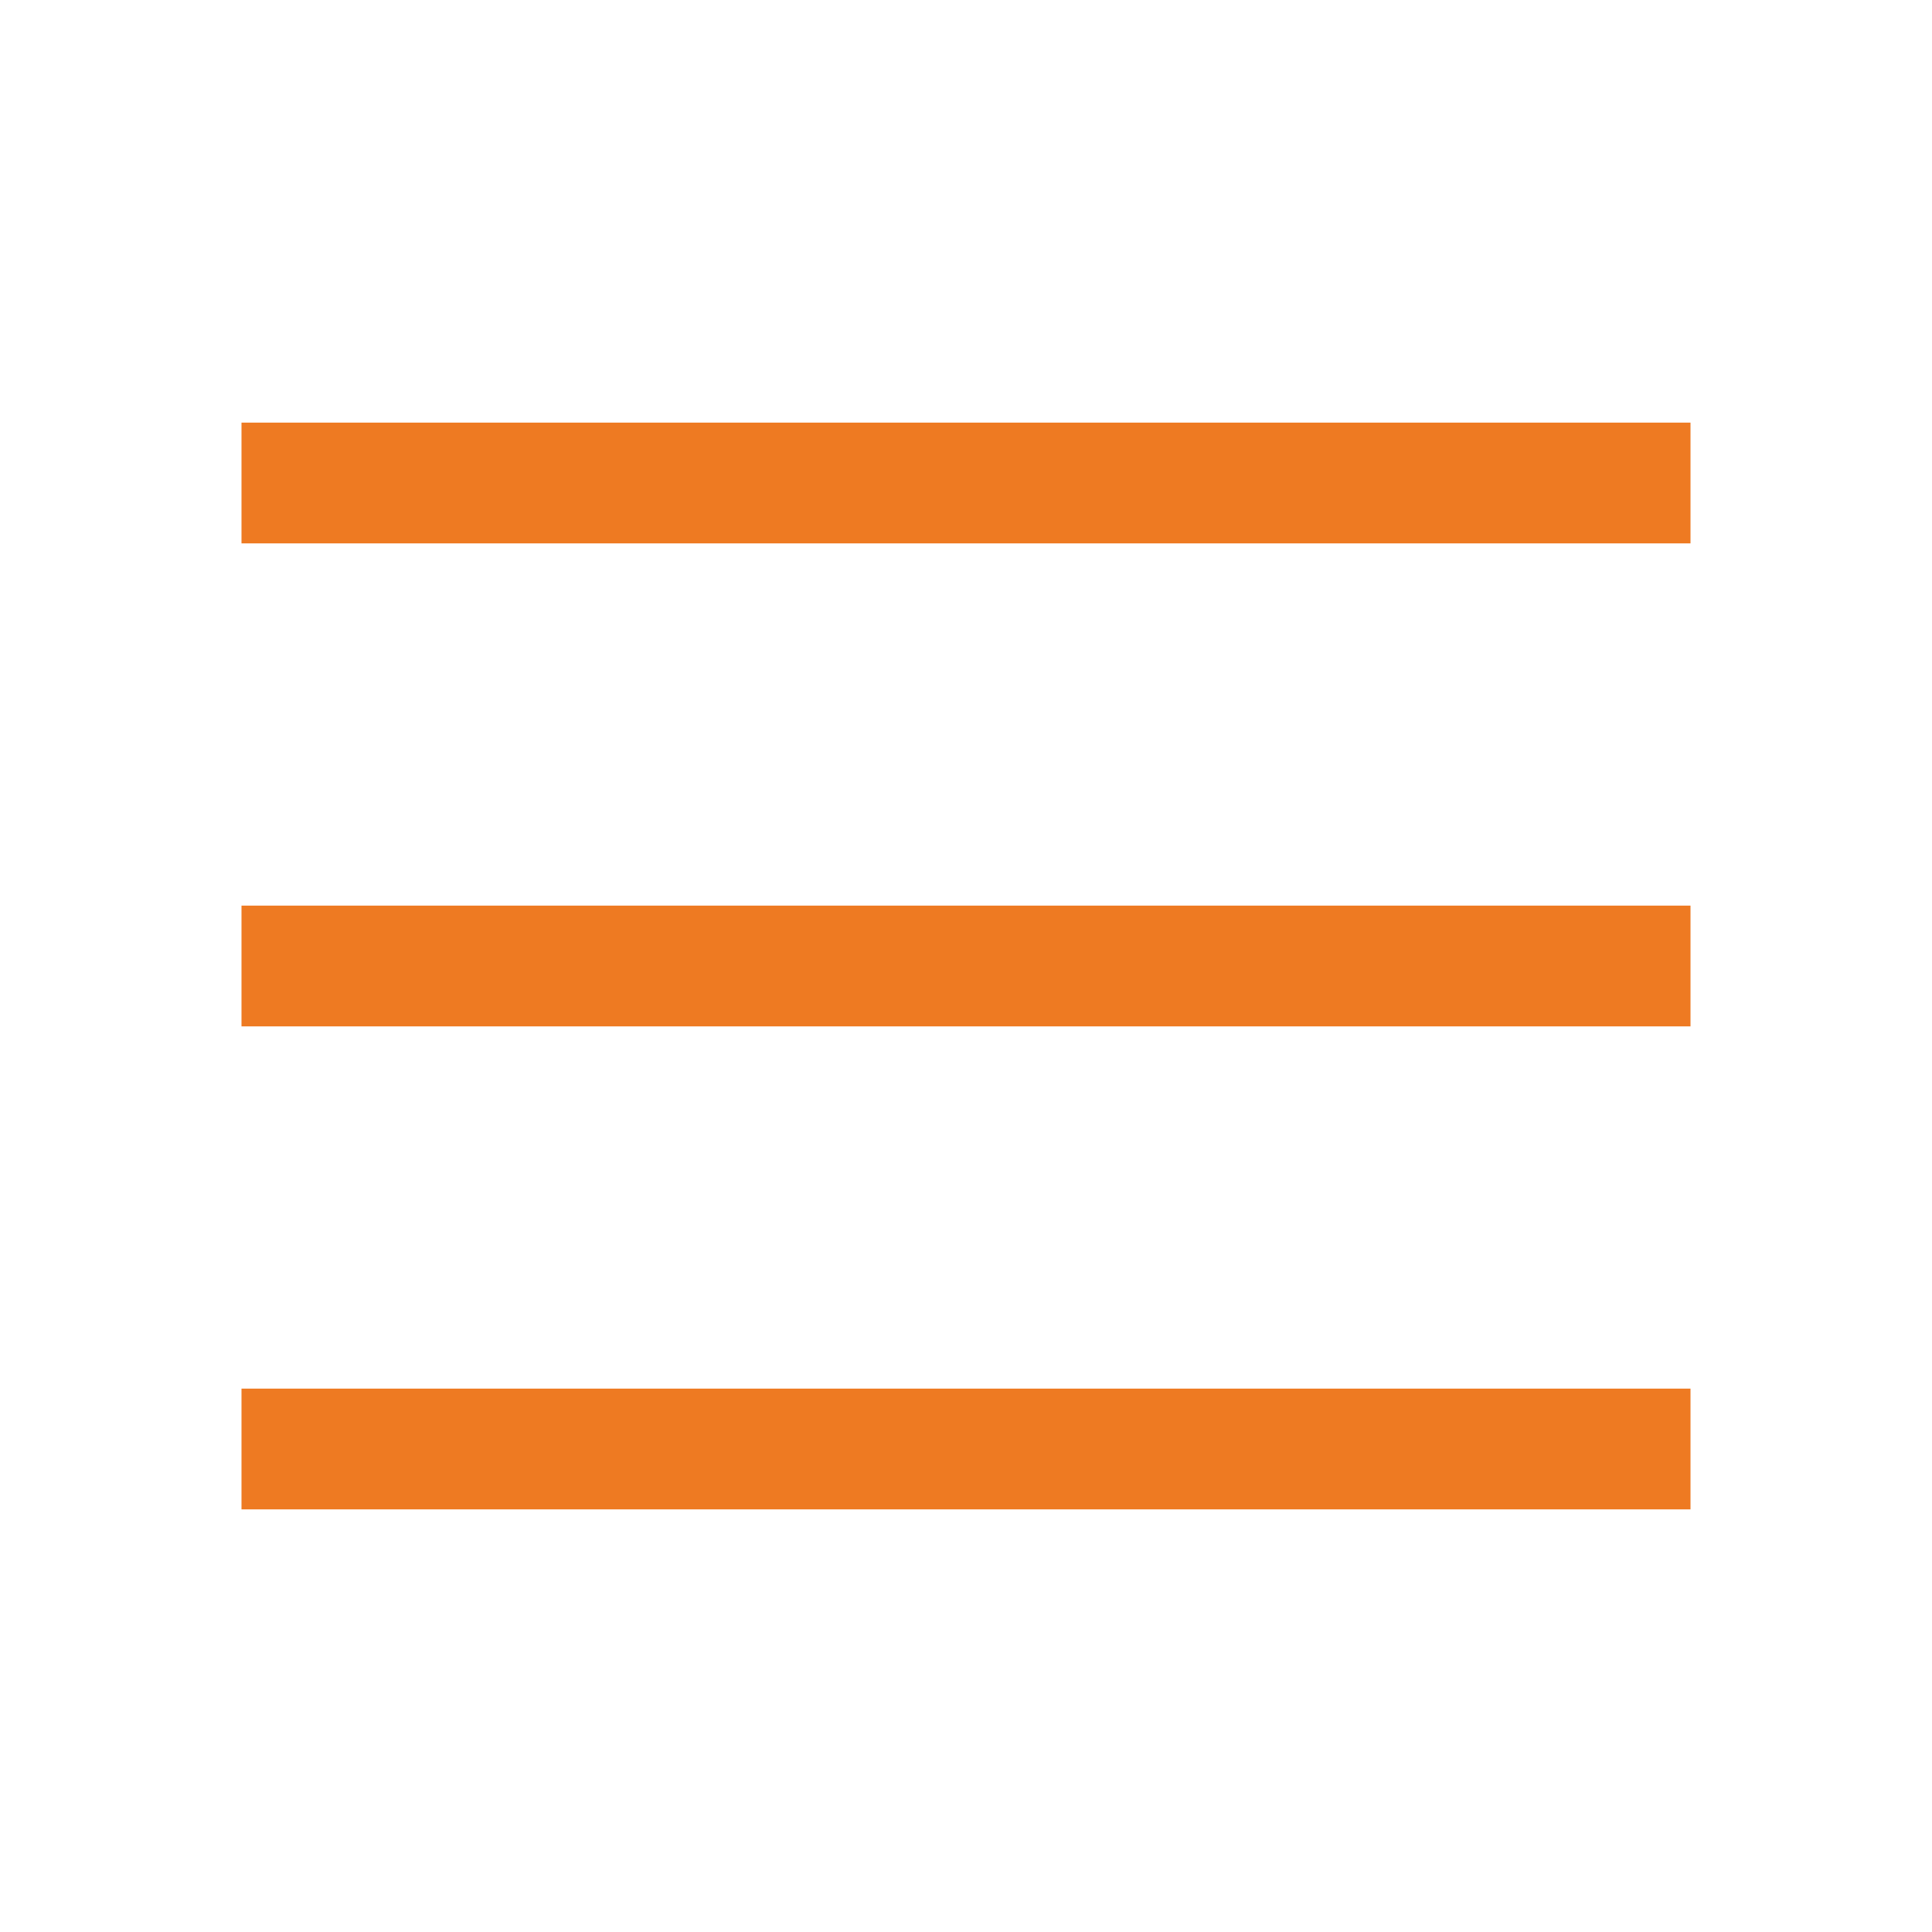
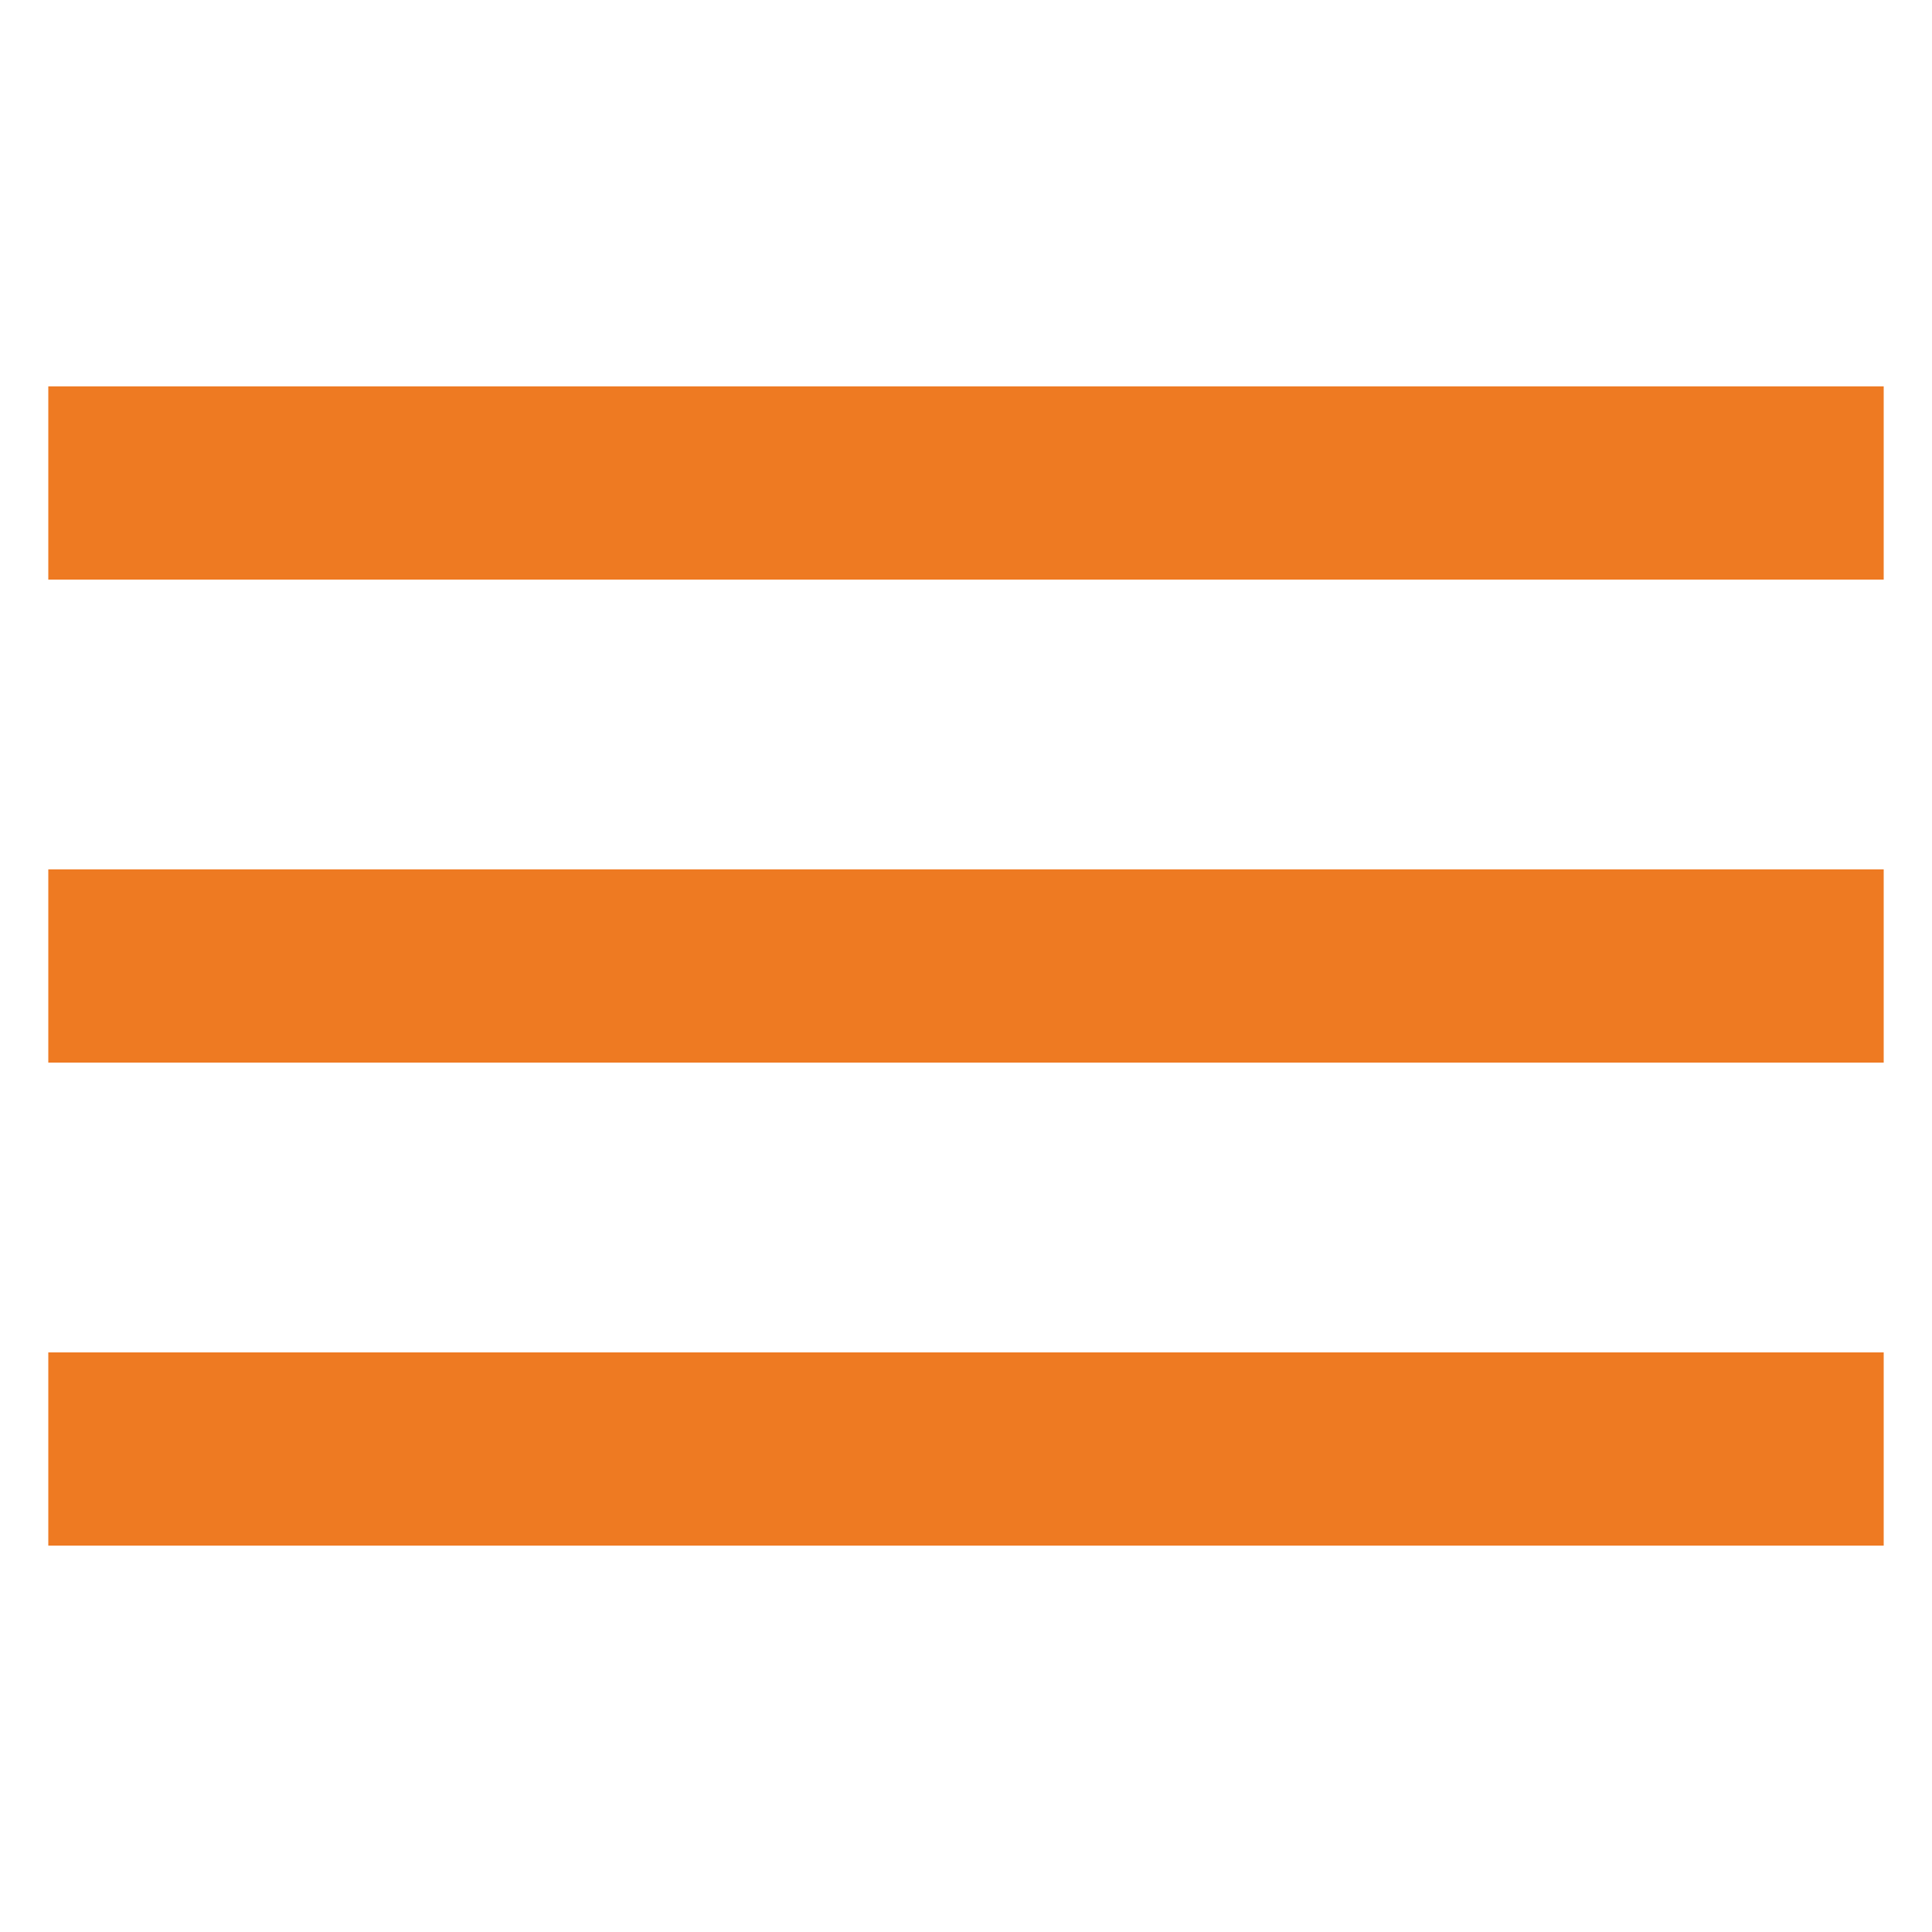
- <svg xmlns="http://www.w3.org/2000/svg" viewBox="0,0,256,256" width="128px" height="128px" fill-rule="nonzero">
+ <svg xmlns="http://www.w3.org/2000/svg" viewBox="0,0,256,256" width="80px" height="80px" fill-rule="nonzero">
  <g fill="#ee7a22" fill-rule="nonzero" stroke="none" stroke-width="1" stroke-linecap="butt" stroke-linejoin="miter" stroke-miterlimit="10" stroke-dasharray="" stroke-dashoffset="0" font-family="none" font-weight="none" font-size="none" text-anchor="none" style="mix-blend-mode: normal">
-     <g transform="scale(8,8)">
-       <path d="M4,7v2h24v-2zM4,15v2h24v-2zM4,23v2h24v-2z" />
+     <g transform="scale(6.4,6.4)">
+       <path d="M1.5,18.5h37v3h-37z" />
+       <path d="M38,19v2h-36v-2h36M39,18h-38v4h38v-4z" />
+       <path d="M1.5,8.5h37v3h-37z" />
+       <path d="M38,9v2h-36v-2h36M39,8h-38v4h38v-4z" />
+       <g>
+         <path d="M1.5,28.5h37v3h-37z" />
+         <path d="M38,29v2h-36v-2h36M39,28h-38v4h38v-4z" />
+       </g>
    </g>
  </g>
</svg>
